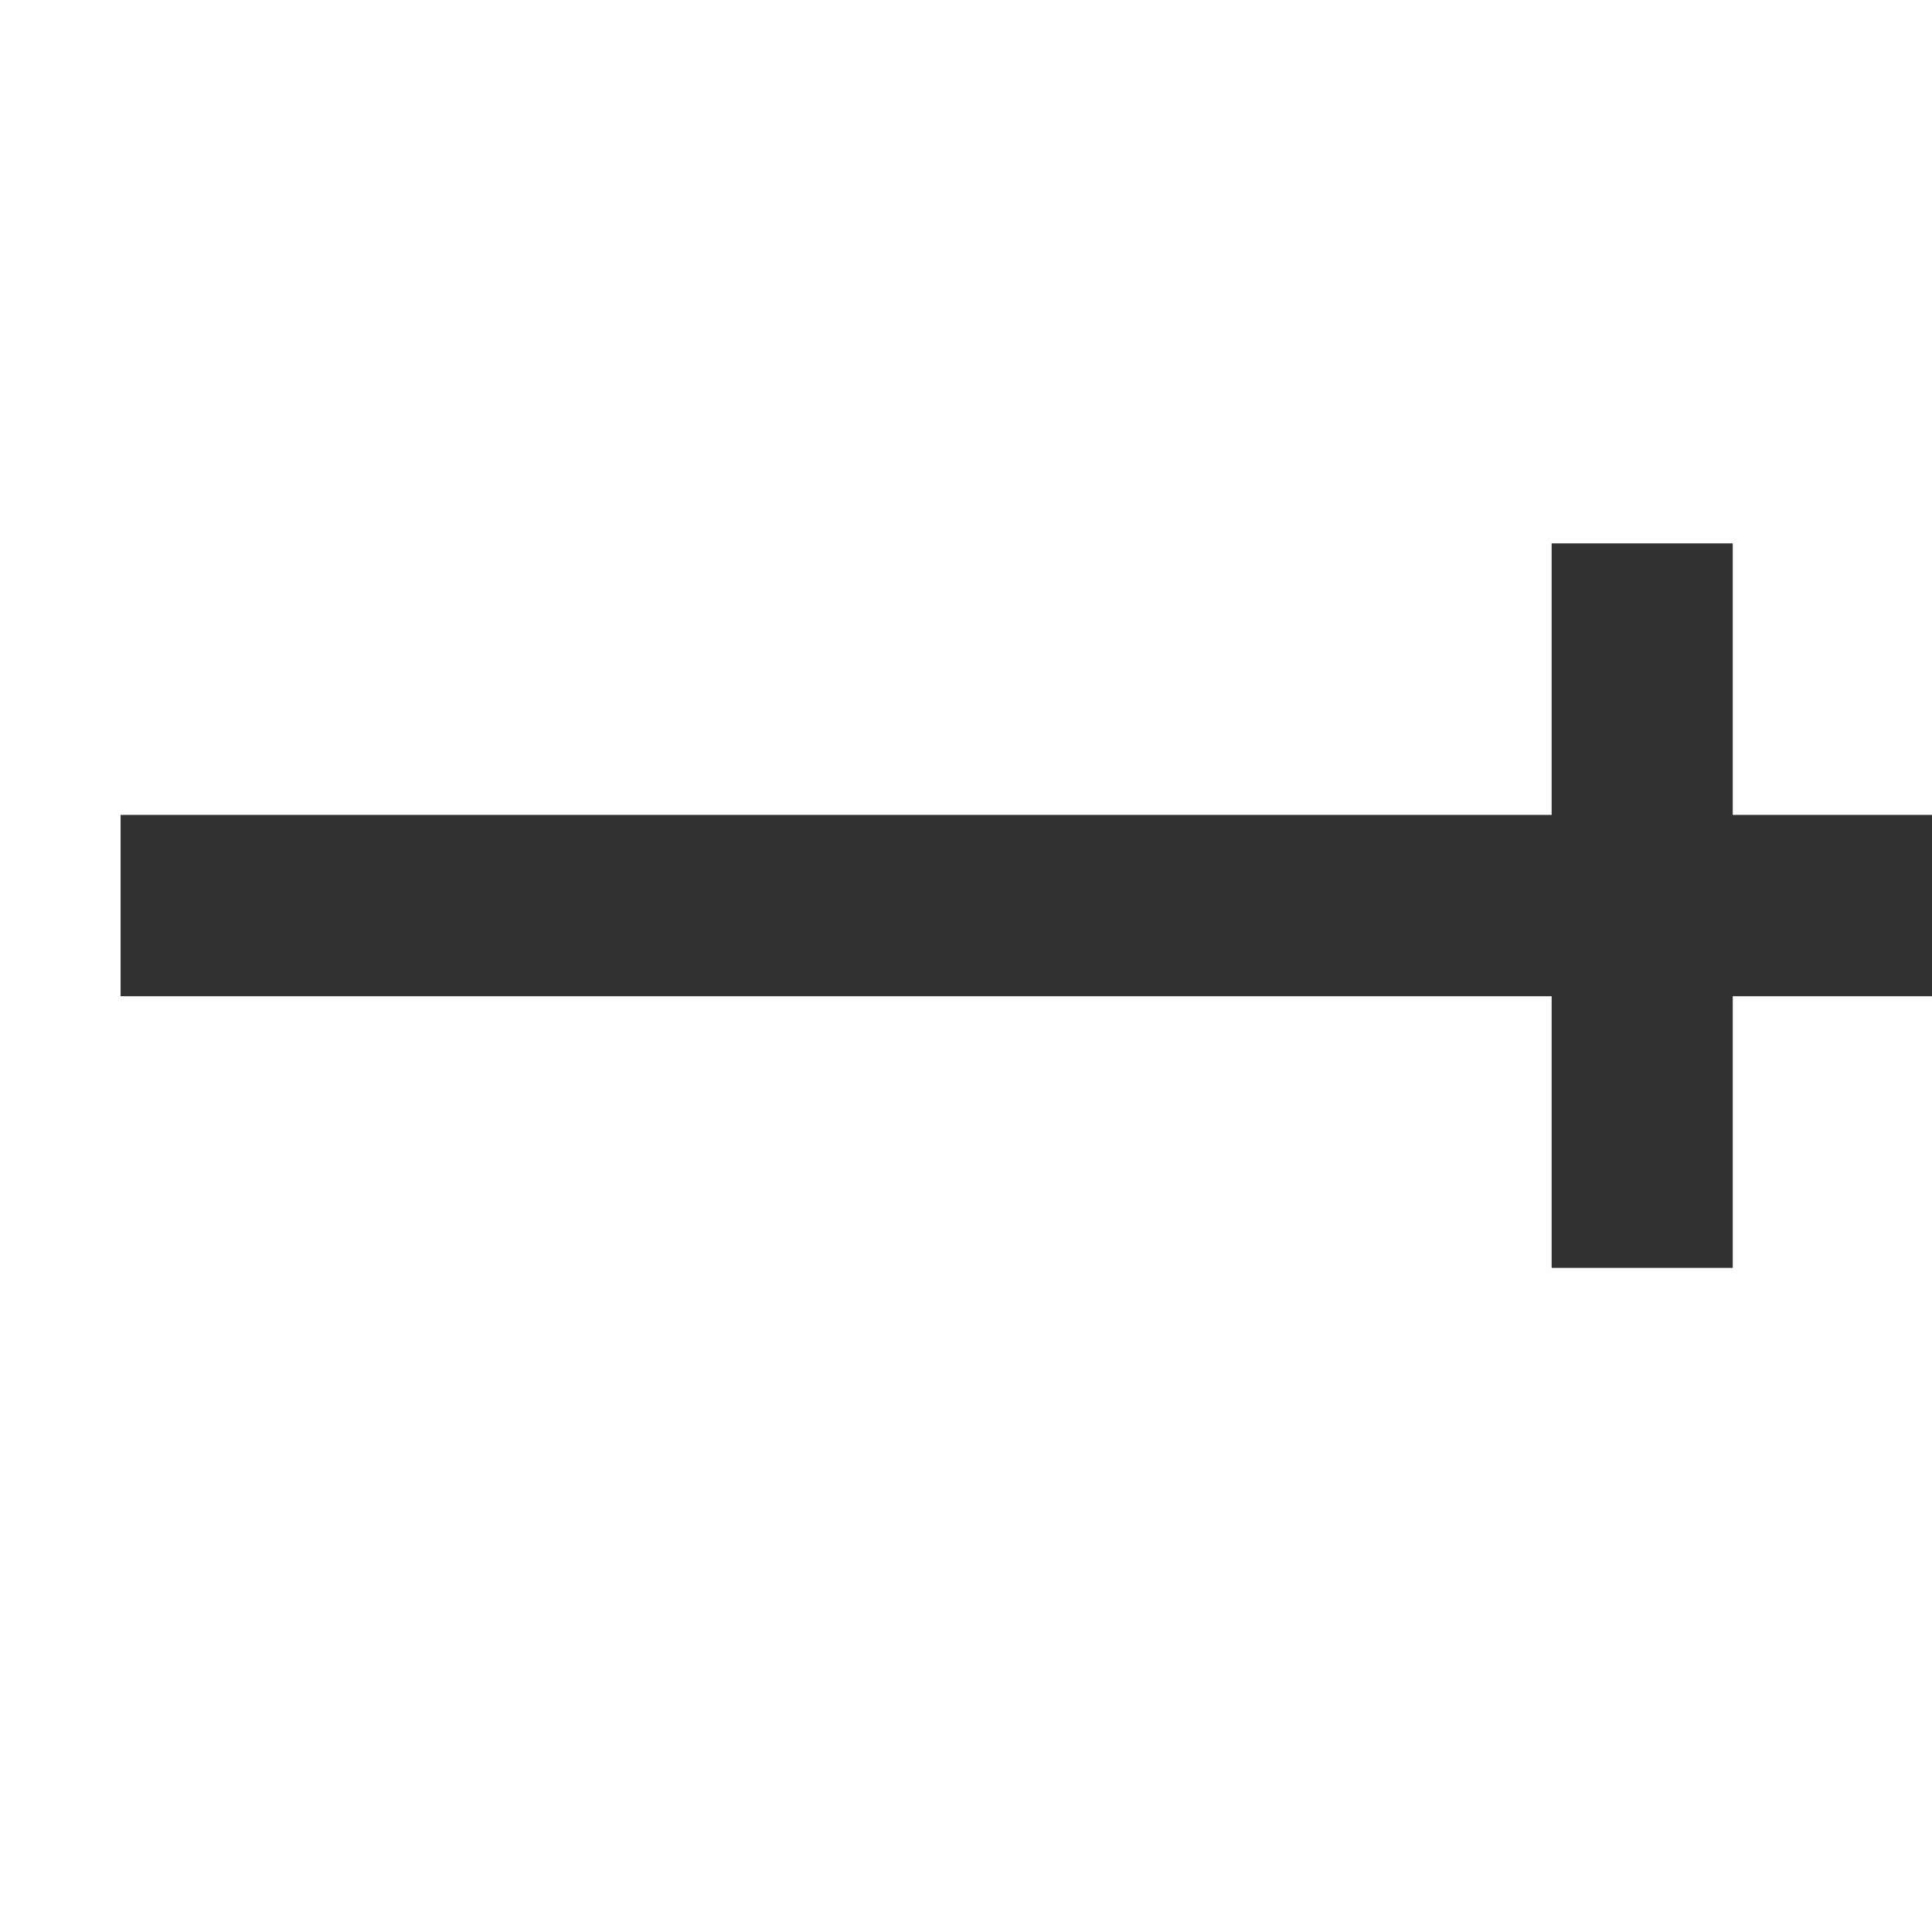
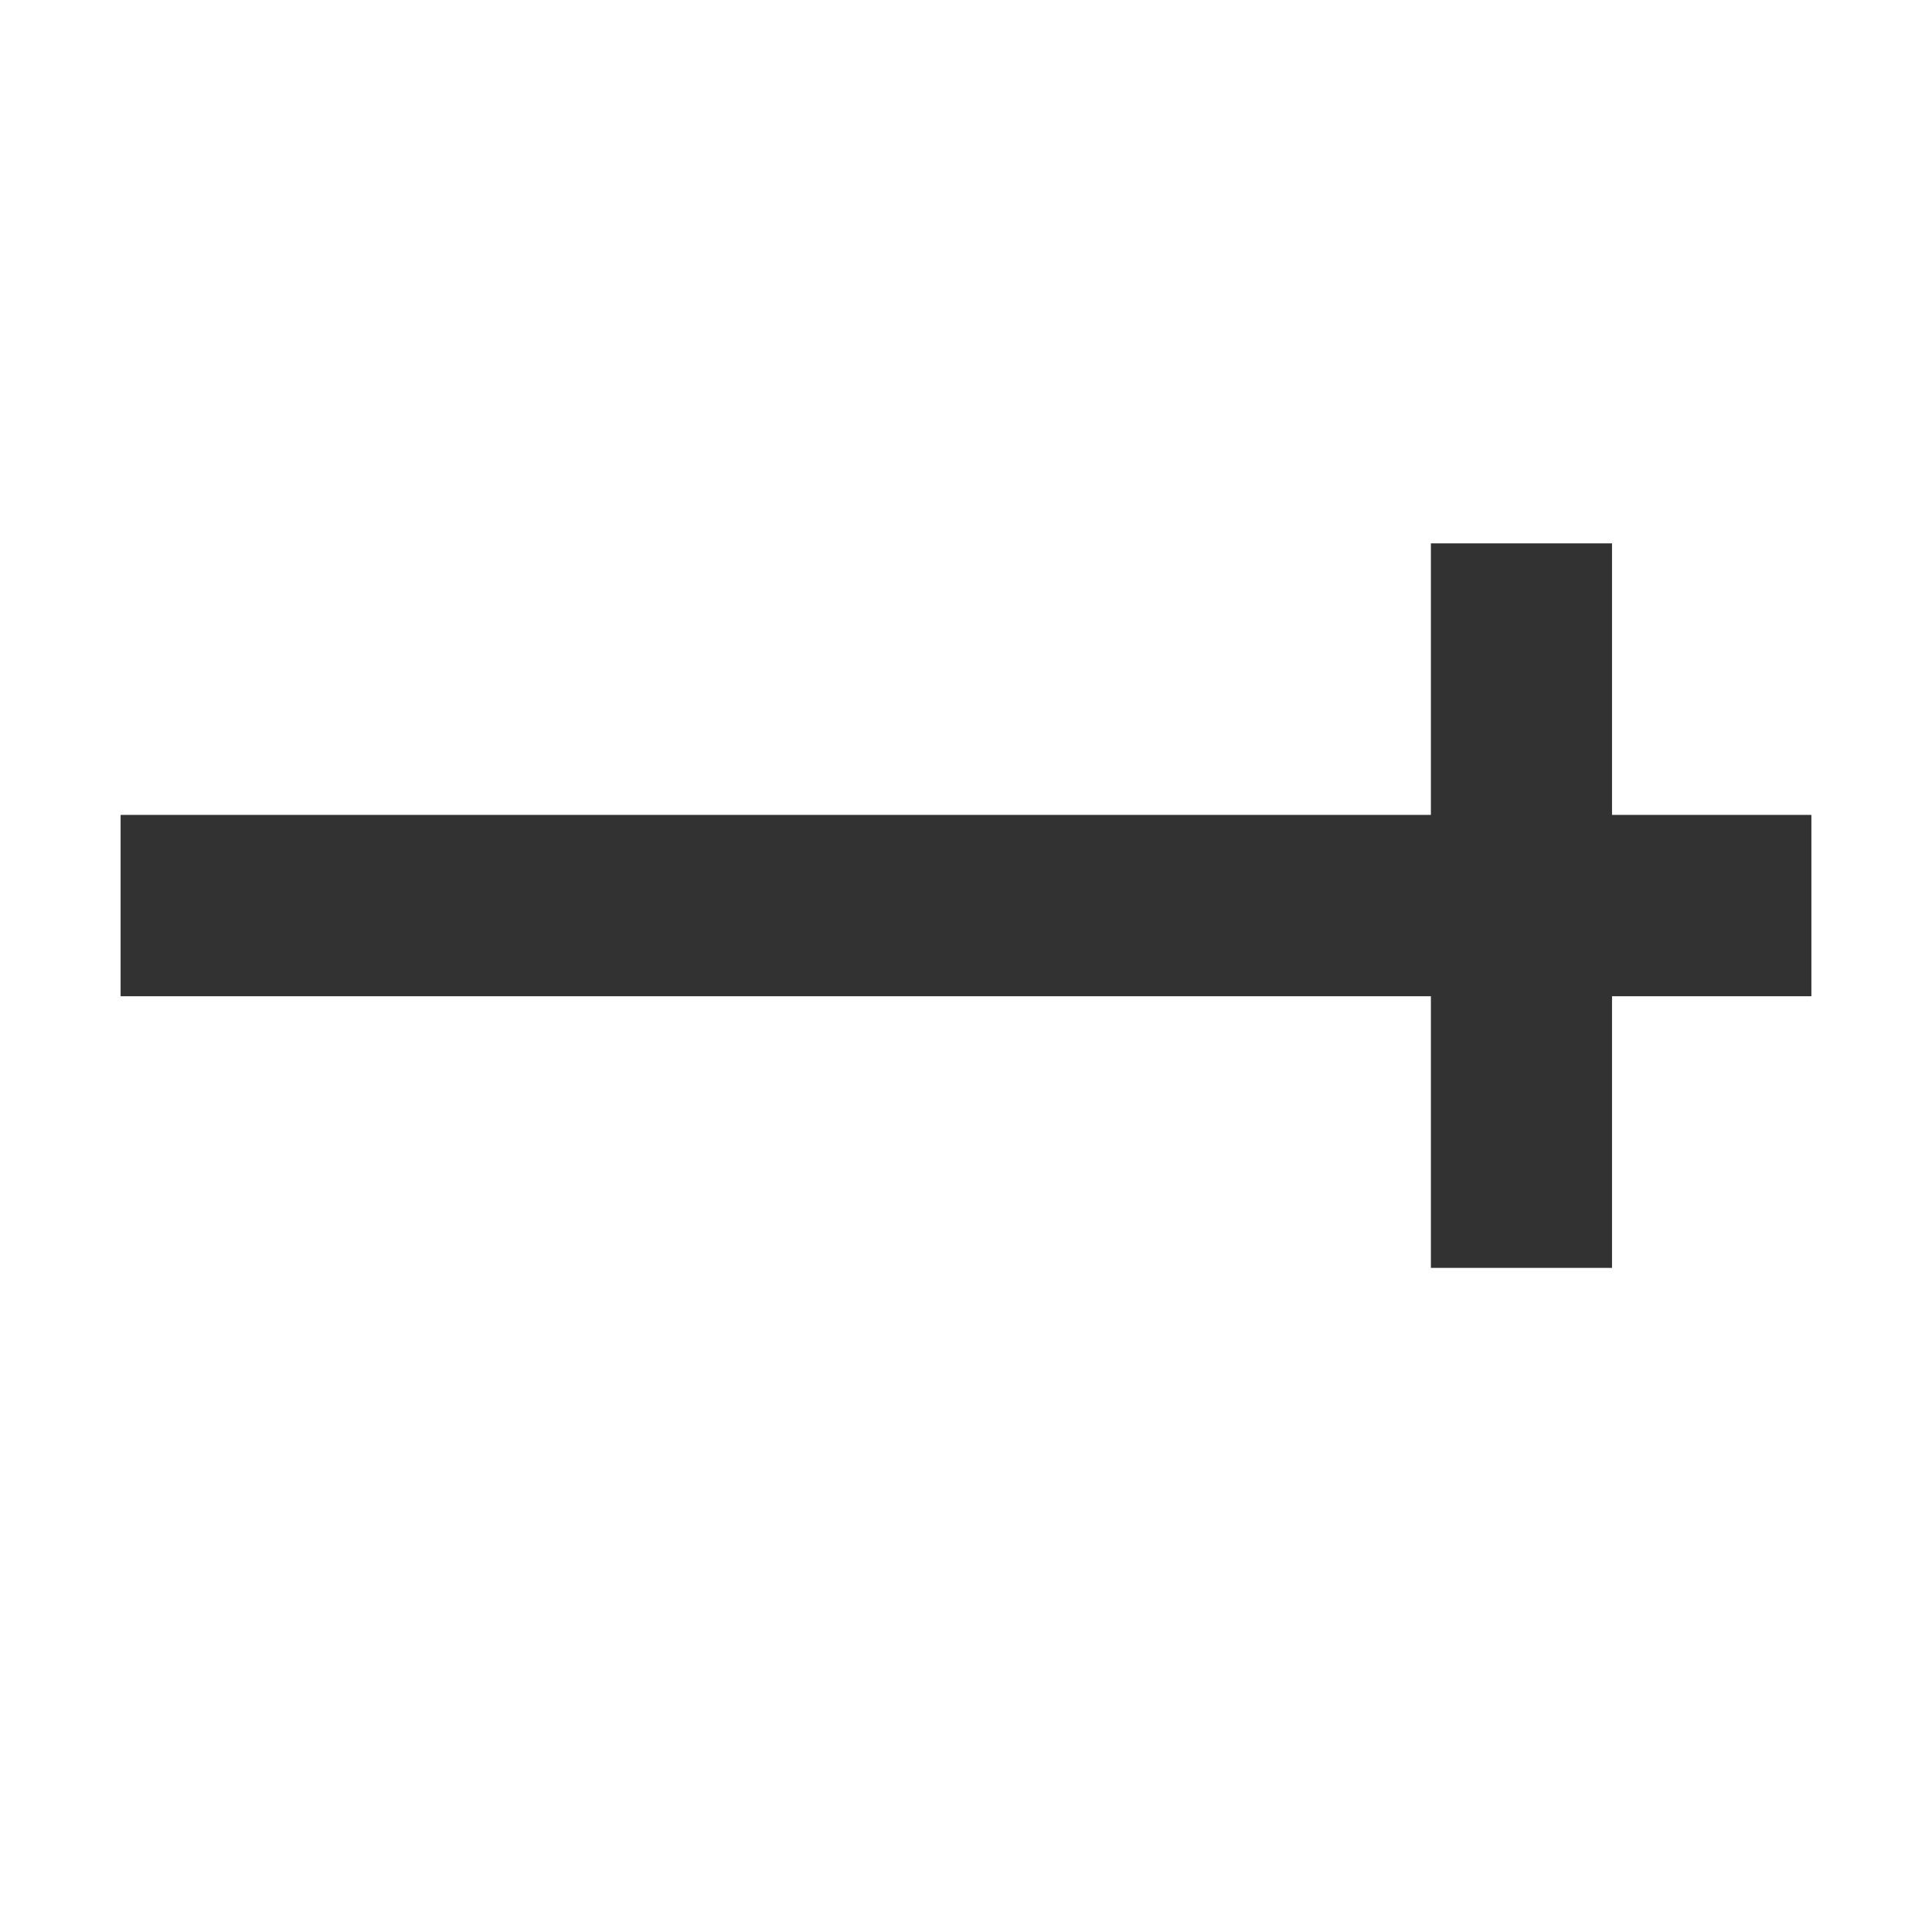
<svg xmlns="http://www.w3.org/2000/svg" version="1.1" width="32" height="32" viewbox="0 0 32 32" shape-rendering="geometricPrecision">
  <g transform="translate(2, 15) ">
-     <path fill="none" stroke="#323232FF" stroke-width="3" d="M30 0L30 0L15 0L15 0L0 0L0 0" />
-     <path fill="none" stroke="#323232FF" stroke-width="3" d="M30 0L30 0L15 0L15 0L0 0L0 0" />
-     <path fill="none" stroke="#323232FF" stroke-width="3" d="M25.2 -6L25.2 6" />
+     <path fill="none" stroke="#323232FF" stroke-width="3" d="M28 0L28 0L14 0L14 0L0 0L0 0" />
+     <path fill="none" stroke="#323232FF" stroke-width="3" d="M28 0L28 0L14 0L14 0L0 0L0 0" />
+     <path fill="none" stroke="#323232FF" stroke-width="3" d="M23.2 -6L23.2 6" />
  </g>
</svg>
